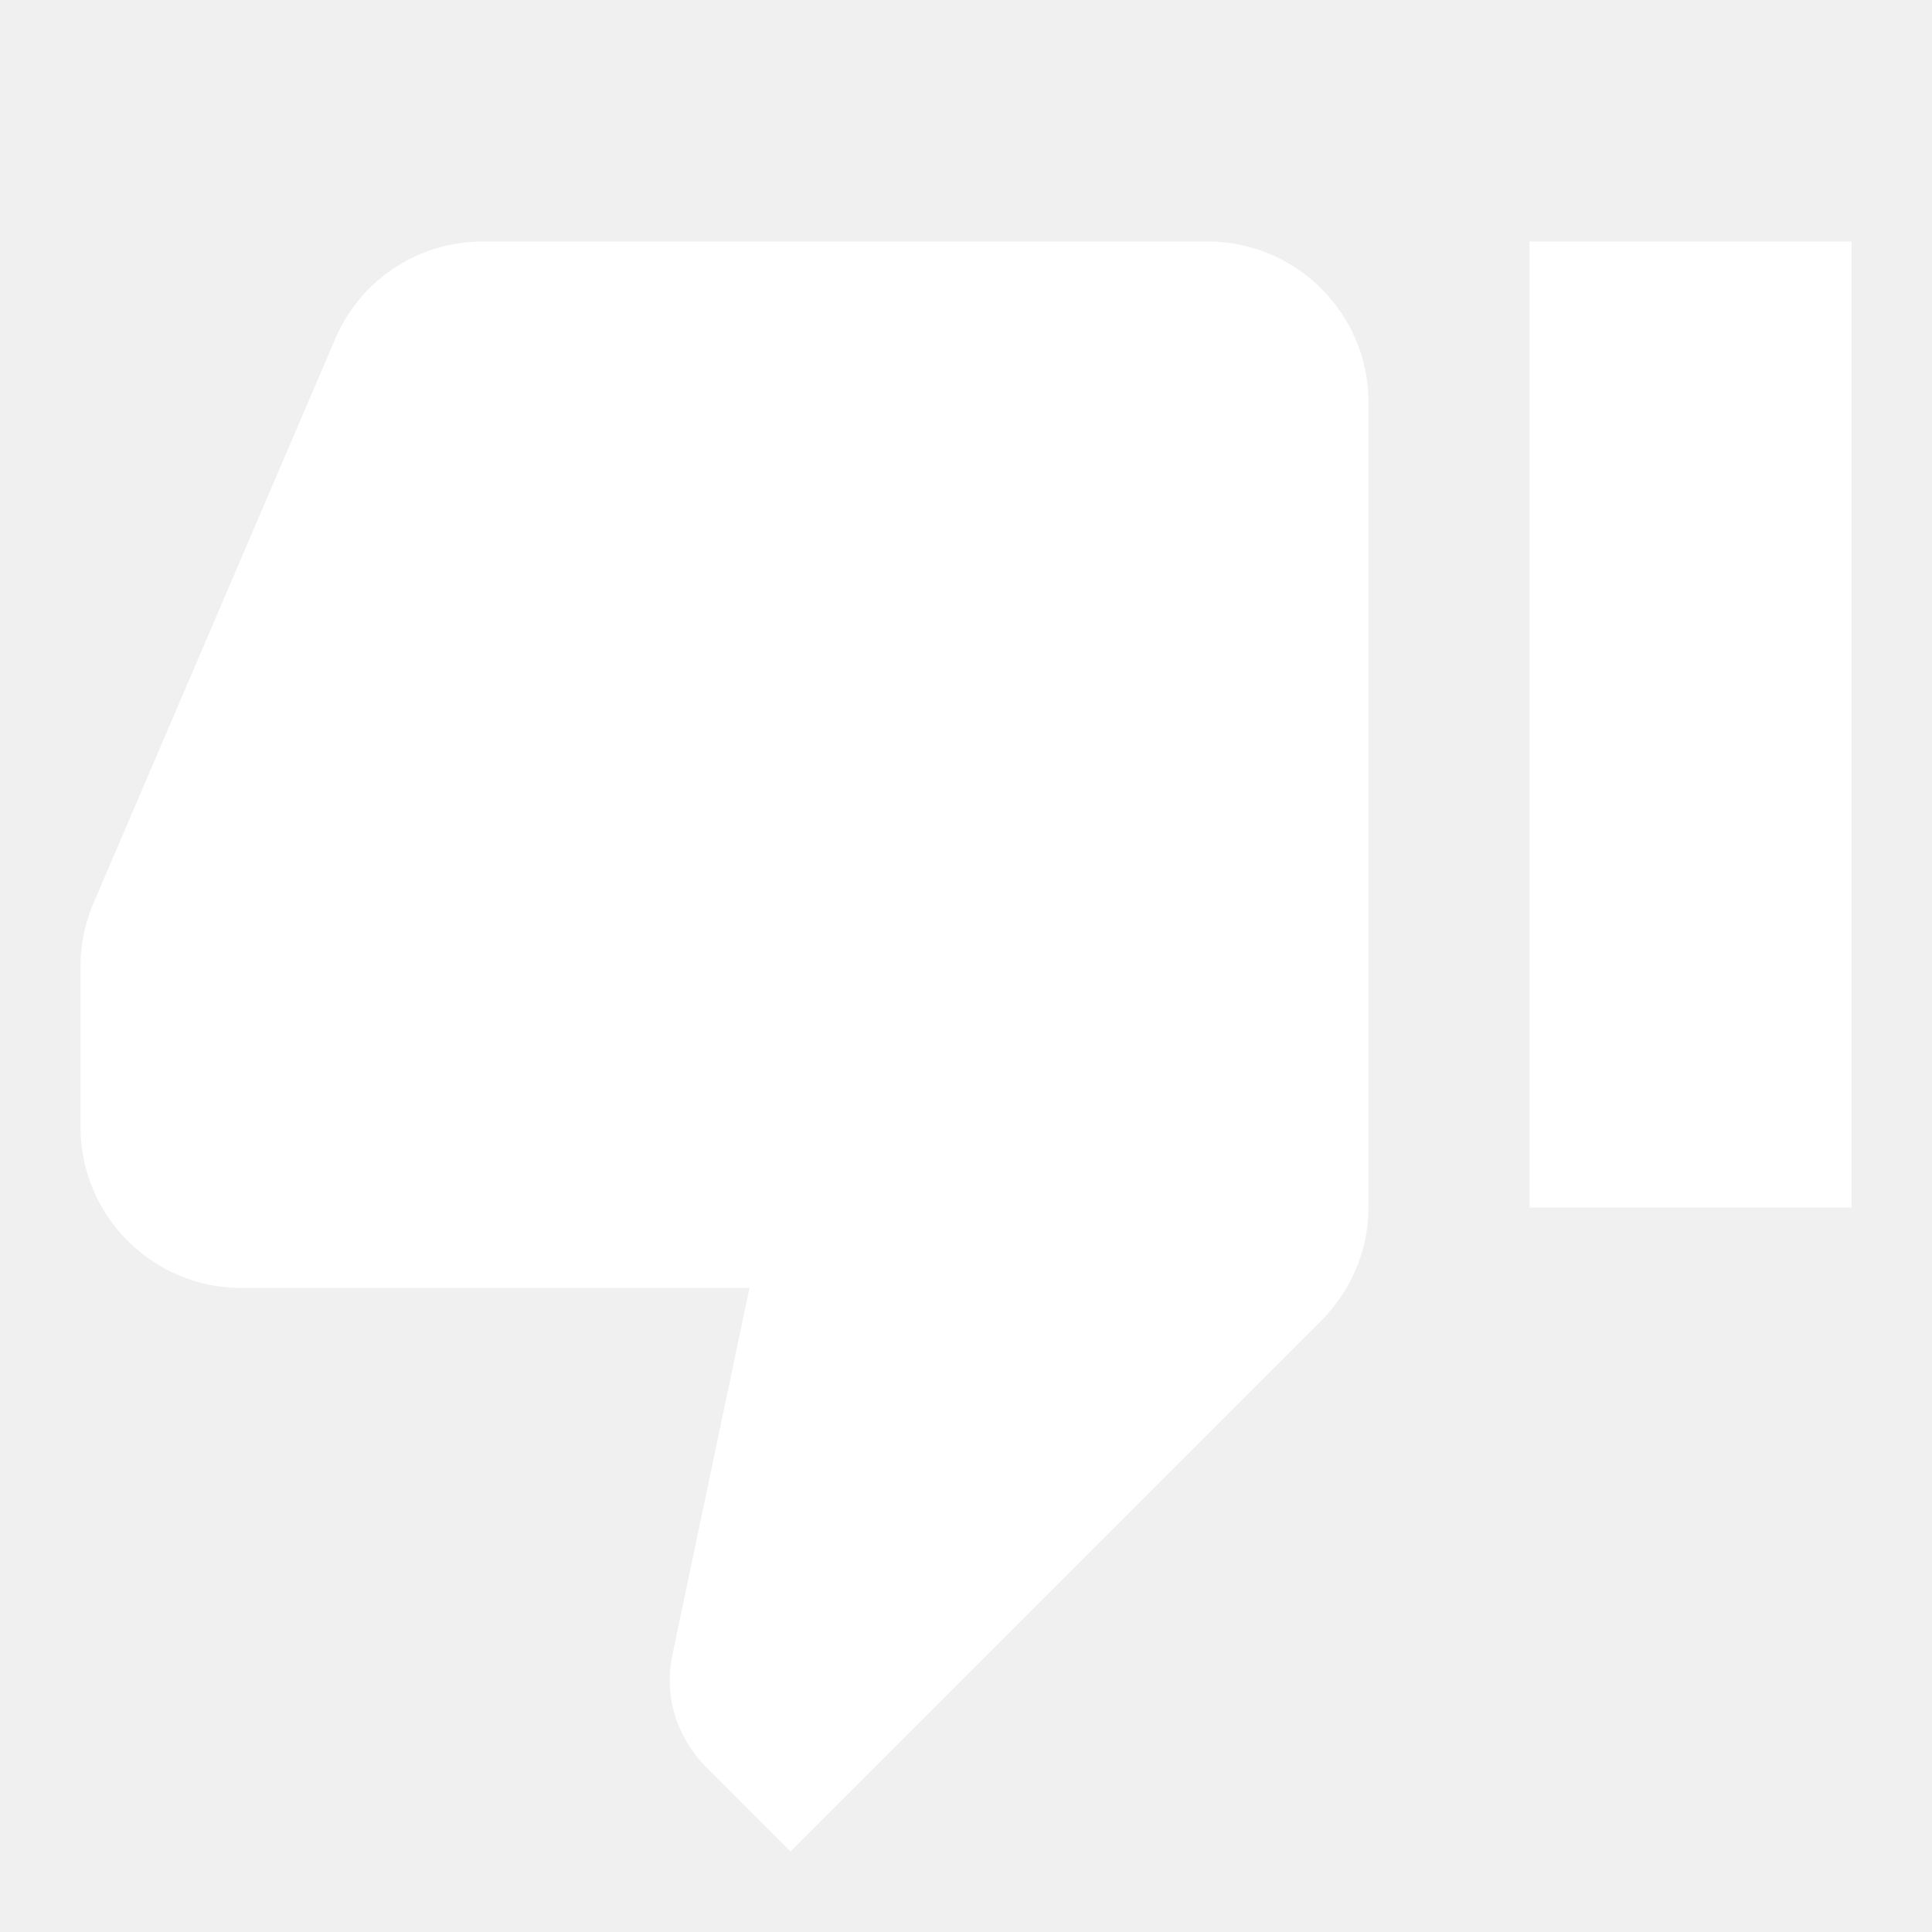
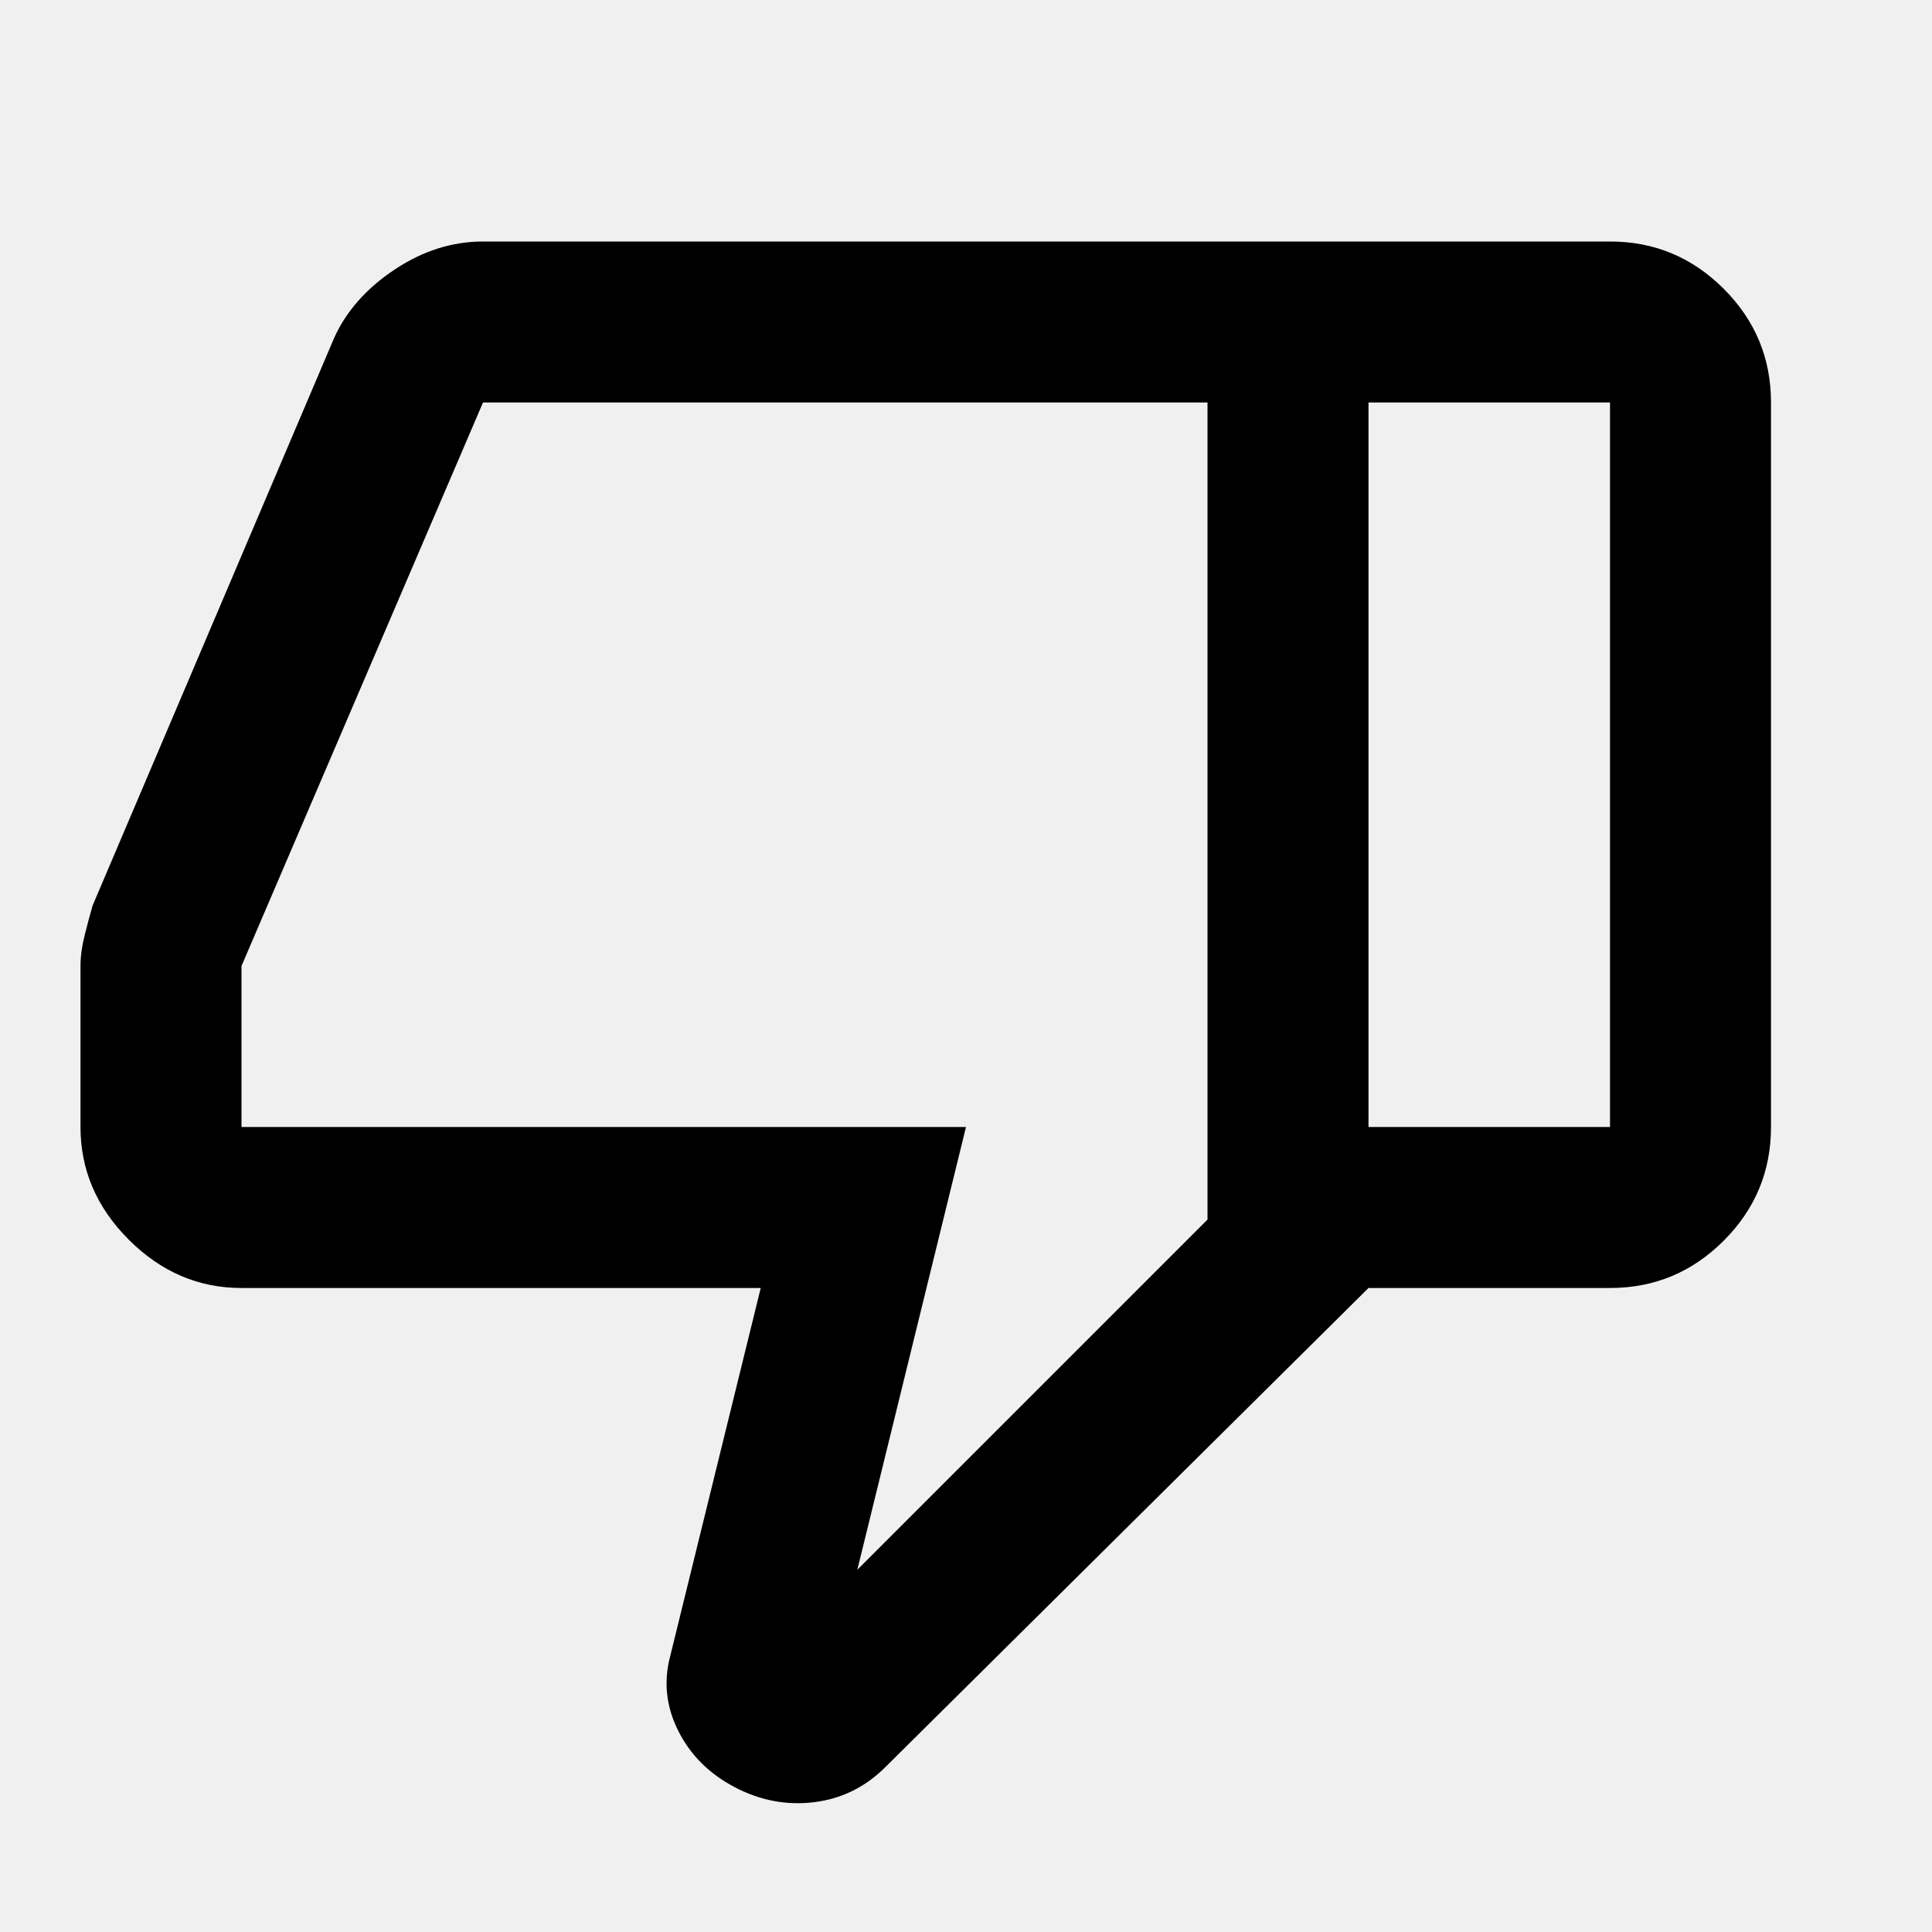
- <svg xmlns="http://www.w3.org/2000/svg" width="24" height="24" viewBox="0 0 24 24">
-   <path fill="#fff" d="M19,15H23V3H19M15,3H6C5.17,3 4.46,3.5 4.16,4.22L1.14,11.27C1.05,11.5 1,11.74 1,12V14A2,2 0 0,0 3,16H9.31L8.35,20.57C8.33,20.67 8.32,20.77 8.32,20.88C8.32,21.3 8.5,21.67 8.76,21.94L9.82,23L16.4,16.42C16.77,16.05 17,15.55 17,15V5C17,3.89 16.1,3 15,3Z" />
+ <svg xmlns="http://www.w3.org/2000/svg" height="24" viewBox="0 -960 960 960" width="24">
+   <path d="M120-320q-32 0-56-24t-24-56v-80q0-7 2-15t4-15l120-282q9-20 30-34t44-14h440v520L440-82q-15 15-35.5 17.5T365-72q-19-10-28-28t-4-37l45-183H120Zm480-34v-406H240L120-480v80h360l-54 220 174-174Zm200-486q33 0 56.5 23.5T880-760v360q0 33-23.5 56.5T800-320H680v-80h120v-360H680v-80h120Zm-200 80v406-406Z" />
</svg>
